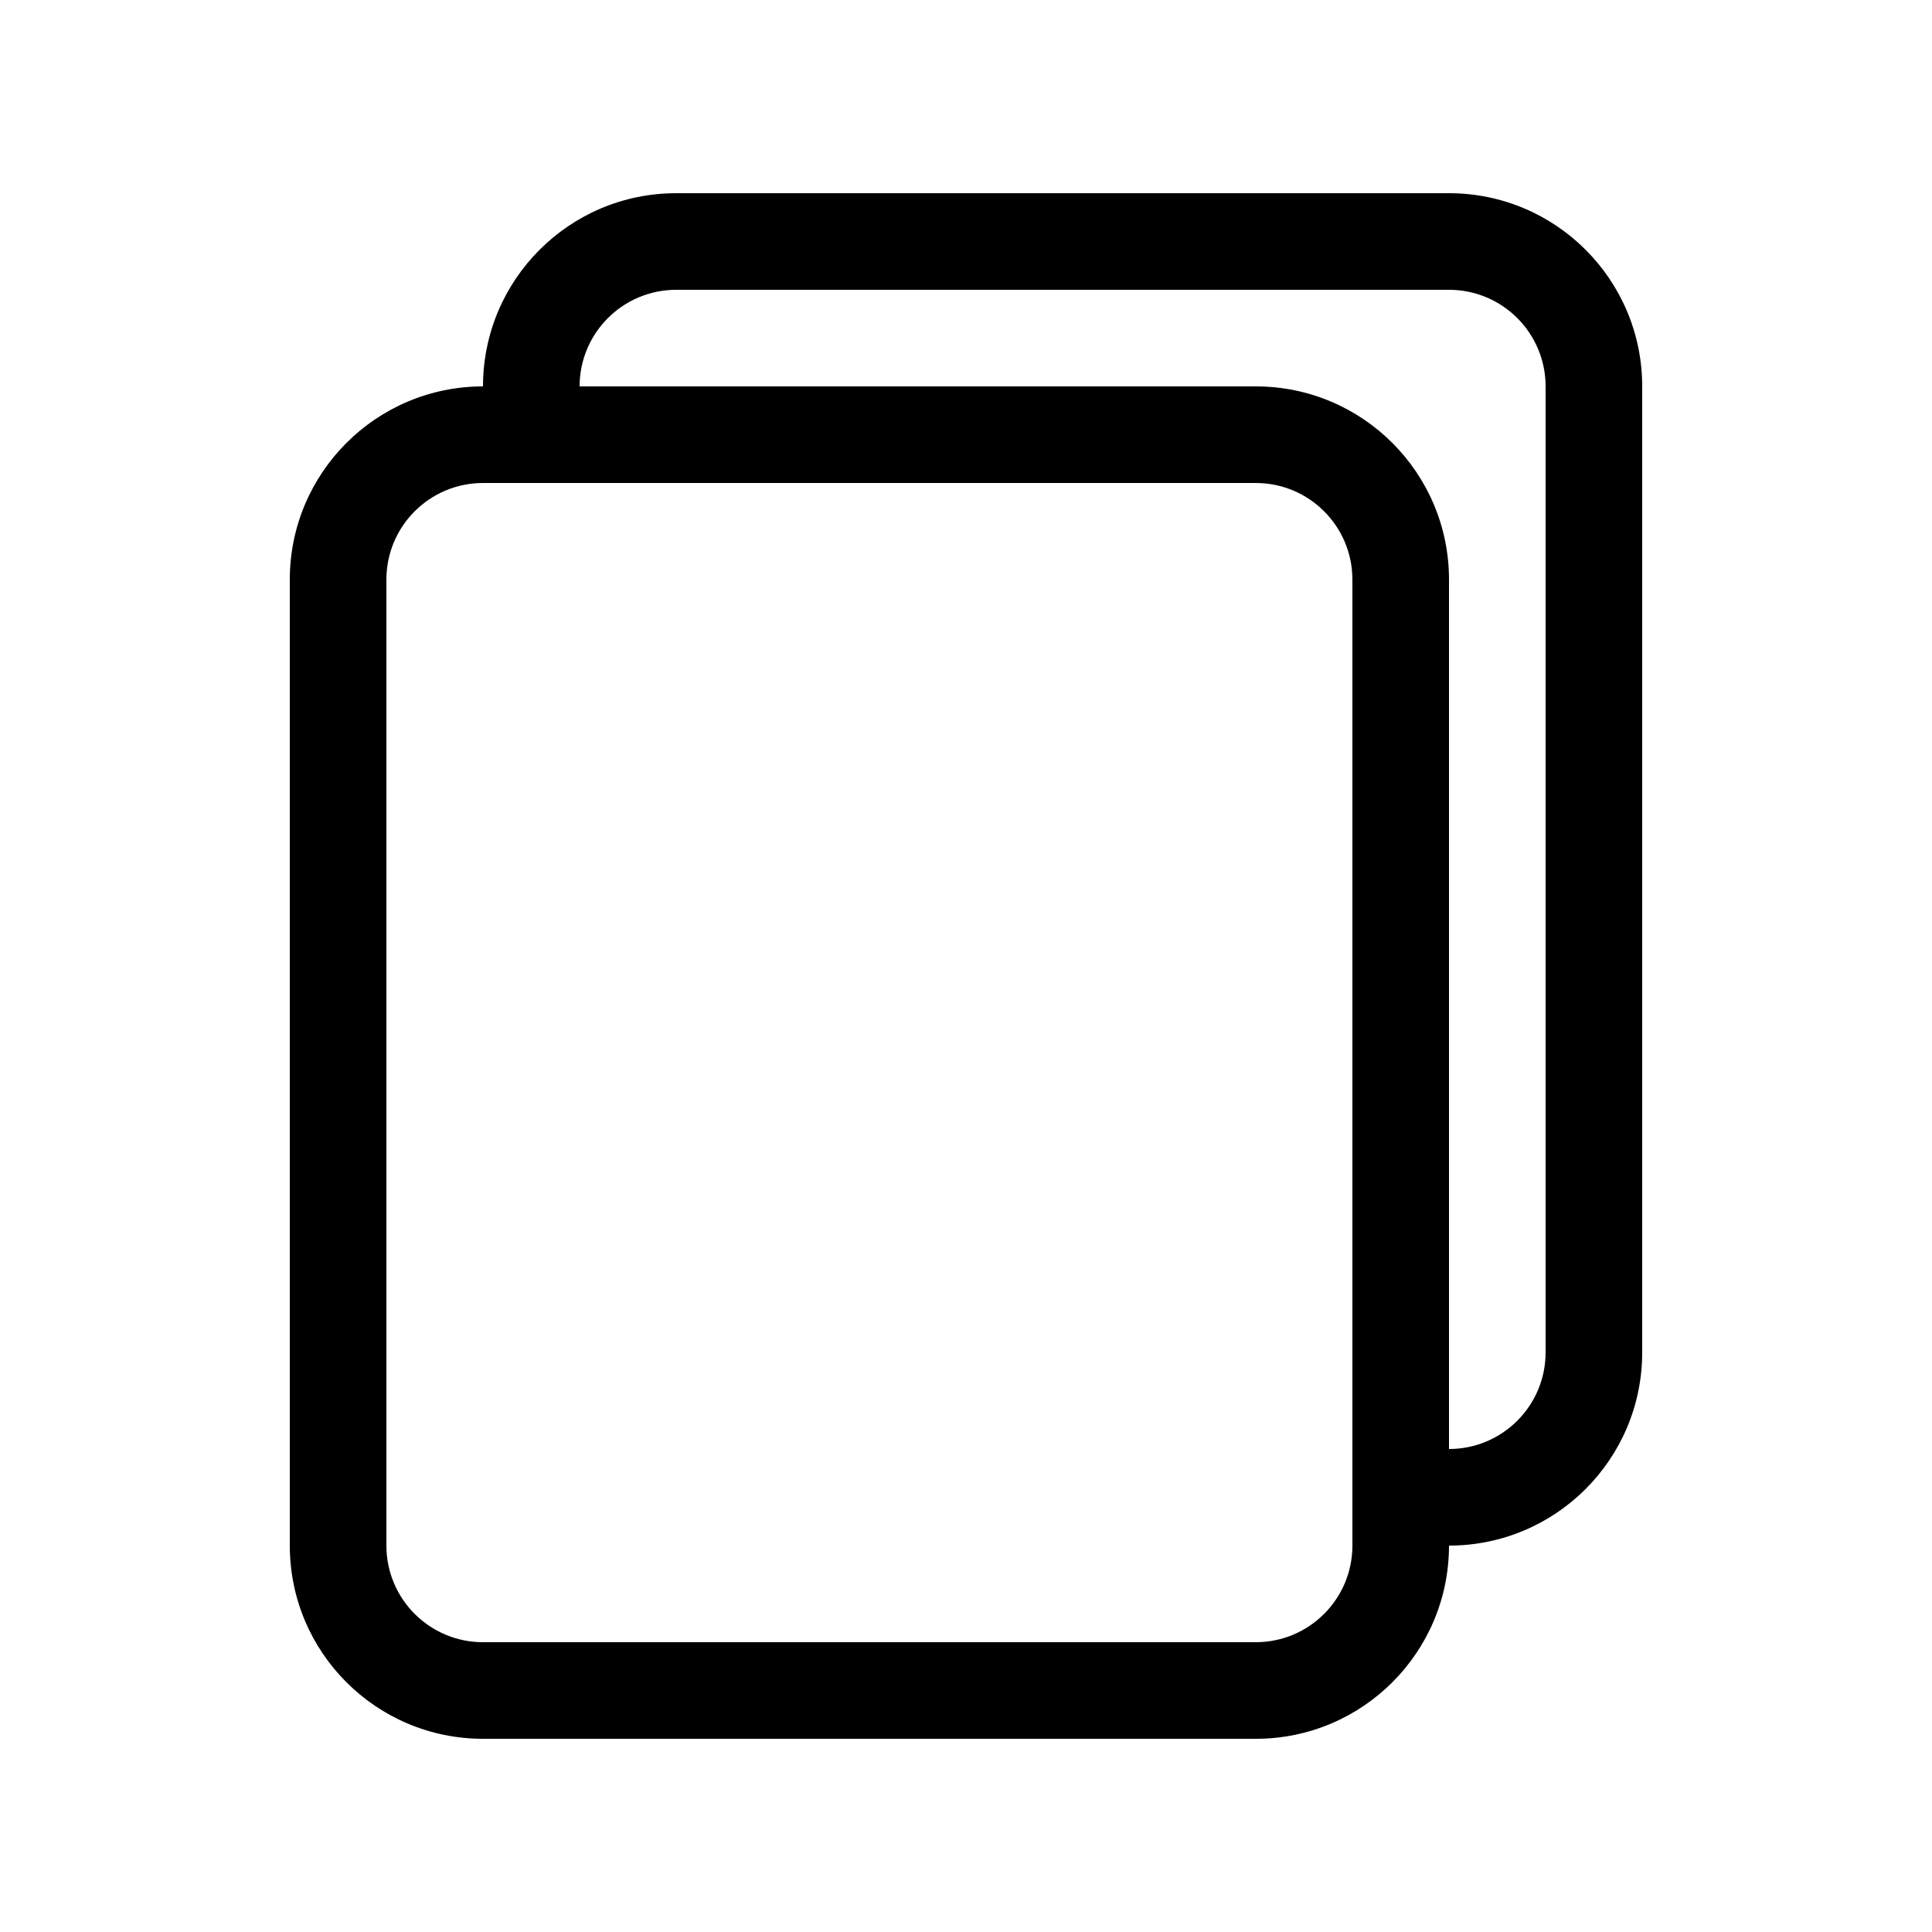
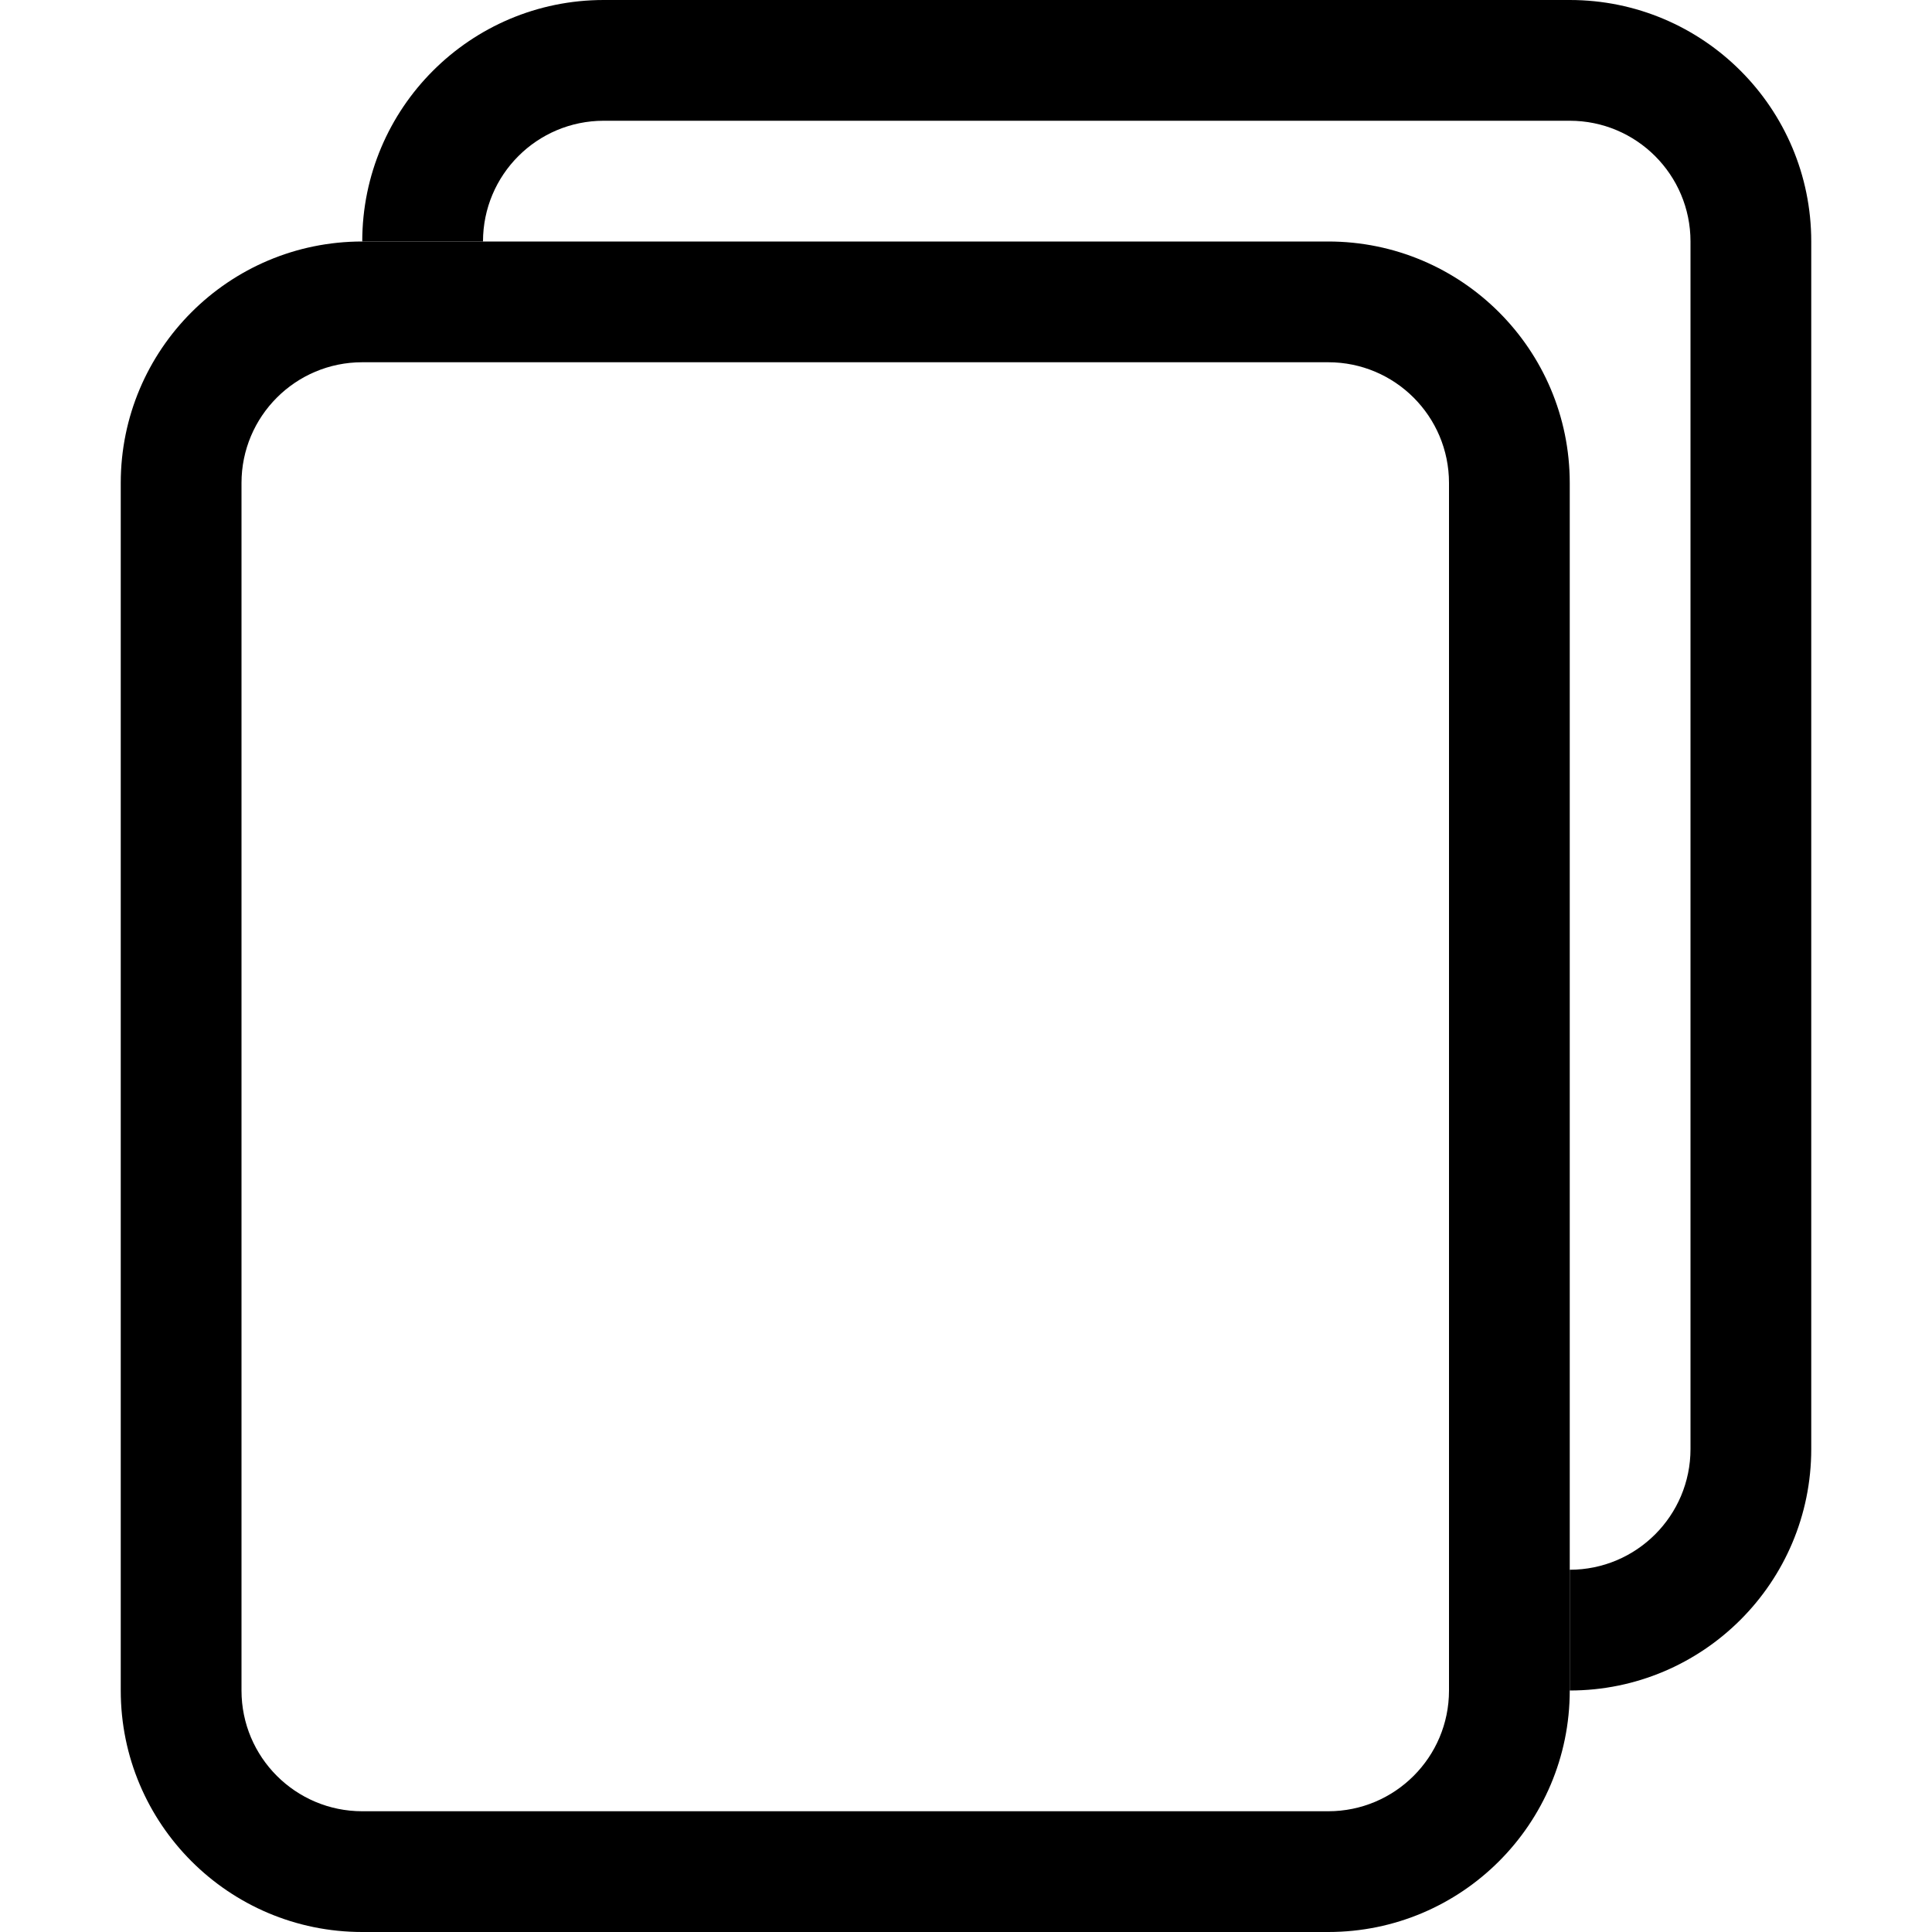
- <svg xmlns="http://www.w3.org/2000/svg" class="bi bi-files" width="1em" height="1em" viewBox="0 0 20 20" fill="currentColor">
-   <path fill-rule="evenodd" d="M5 4h8a2 2 0 012 2v10a2 2 0 01-2 2H5a2 2 0 01-2-2V6a2 2 0 012-2zm0 1a1 1 0 00-1 1v10a1 1 0 001 1h8a1 1 0 001-1V6a1 1 0 00-1-1H5z" clip-rule="evenodd" />
-   <path d="M7 2h8a2 2 0 012 2v10a2 2 0 01-2 2v-1a1 1 0 001-1V4a1 1 0 00-1-1H7a1 1 0 00-1 1H5a2 2 0 012-2z" />
+ <svg xmlns="http://www.w3.org/2000/svg" class="bi bi-files" width="1em" height="1em" viewBox="0 0 16 16" fill="currentColor">
+   <path fill-rule="evenodd" d="M3 2h8a2 2 0 012 2v10a2 2 0 01-2 2H3a2 2 0 01-2-2V4a2 2 0 012-2zm0 1a1 1 0 00-1 1v10a1 1 0 001 1h8a1 1 0 001-1V4a1 1 0 00-1-1H3z" clip-rule="evenodd" />
+   <path d="M5 0h8a2 2 0 012 2v10a2 2 0 01-2 2v-1a1 1 0 001-1V2a1 1 0 00-1-1H5a1 1 0 00-1 1H3a2 2 0 012-2z" />
</svg>
